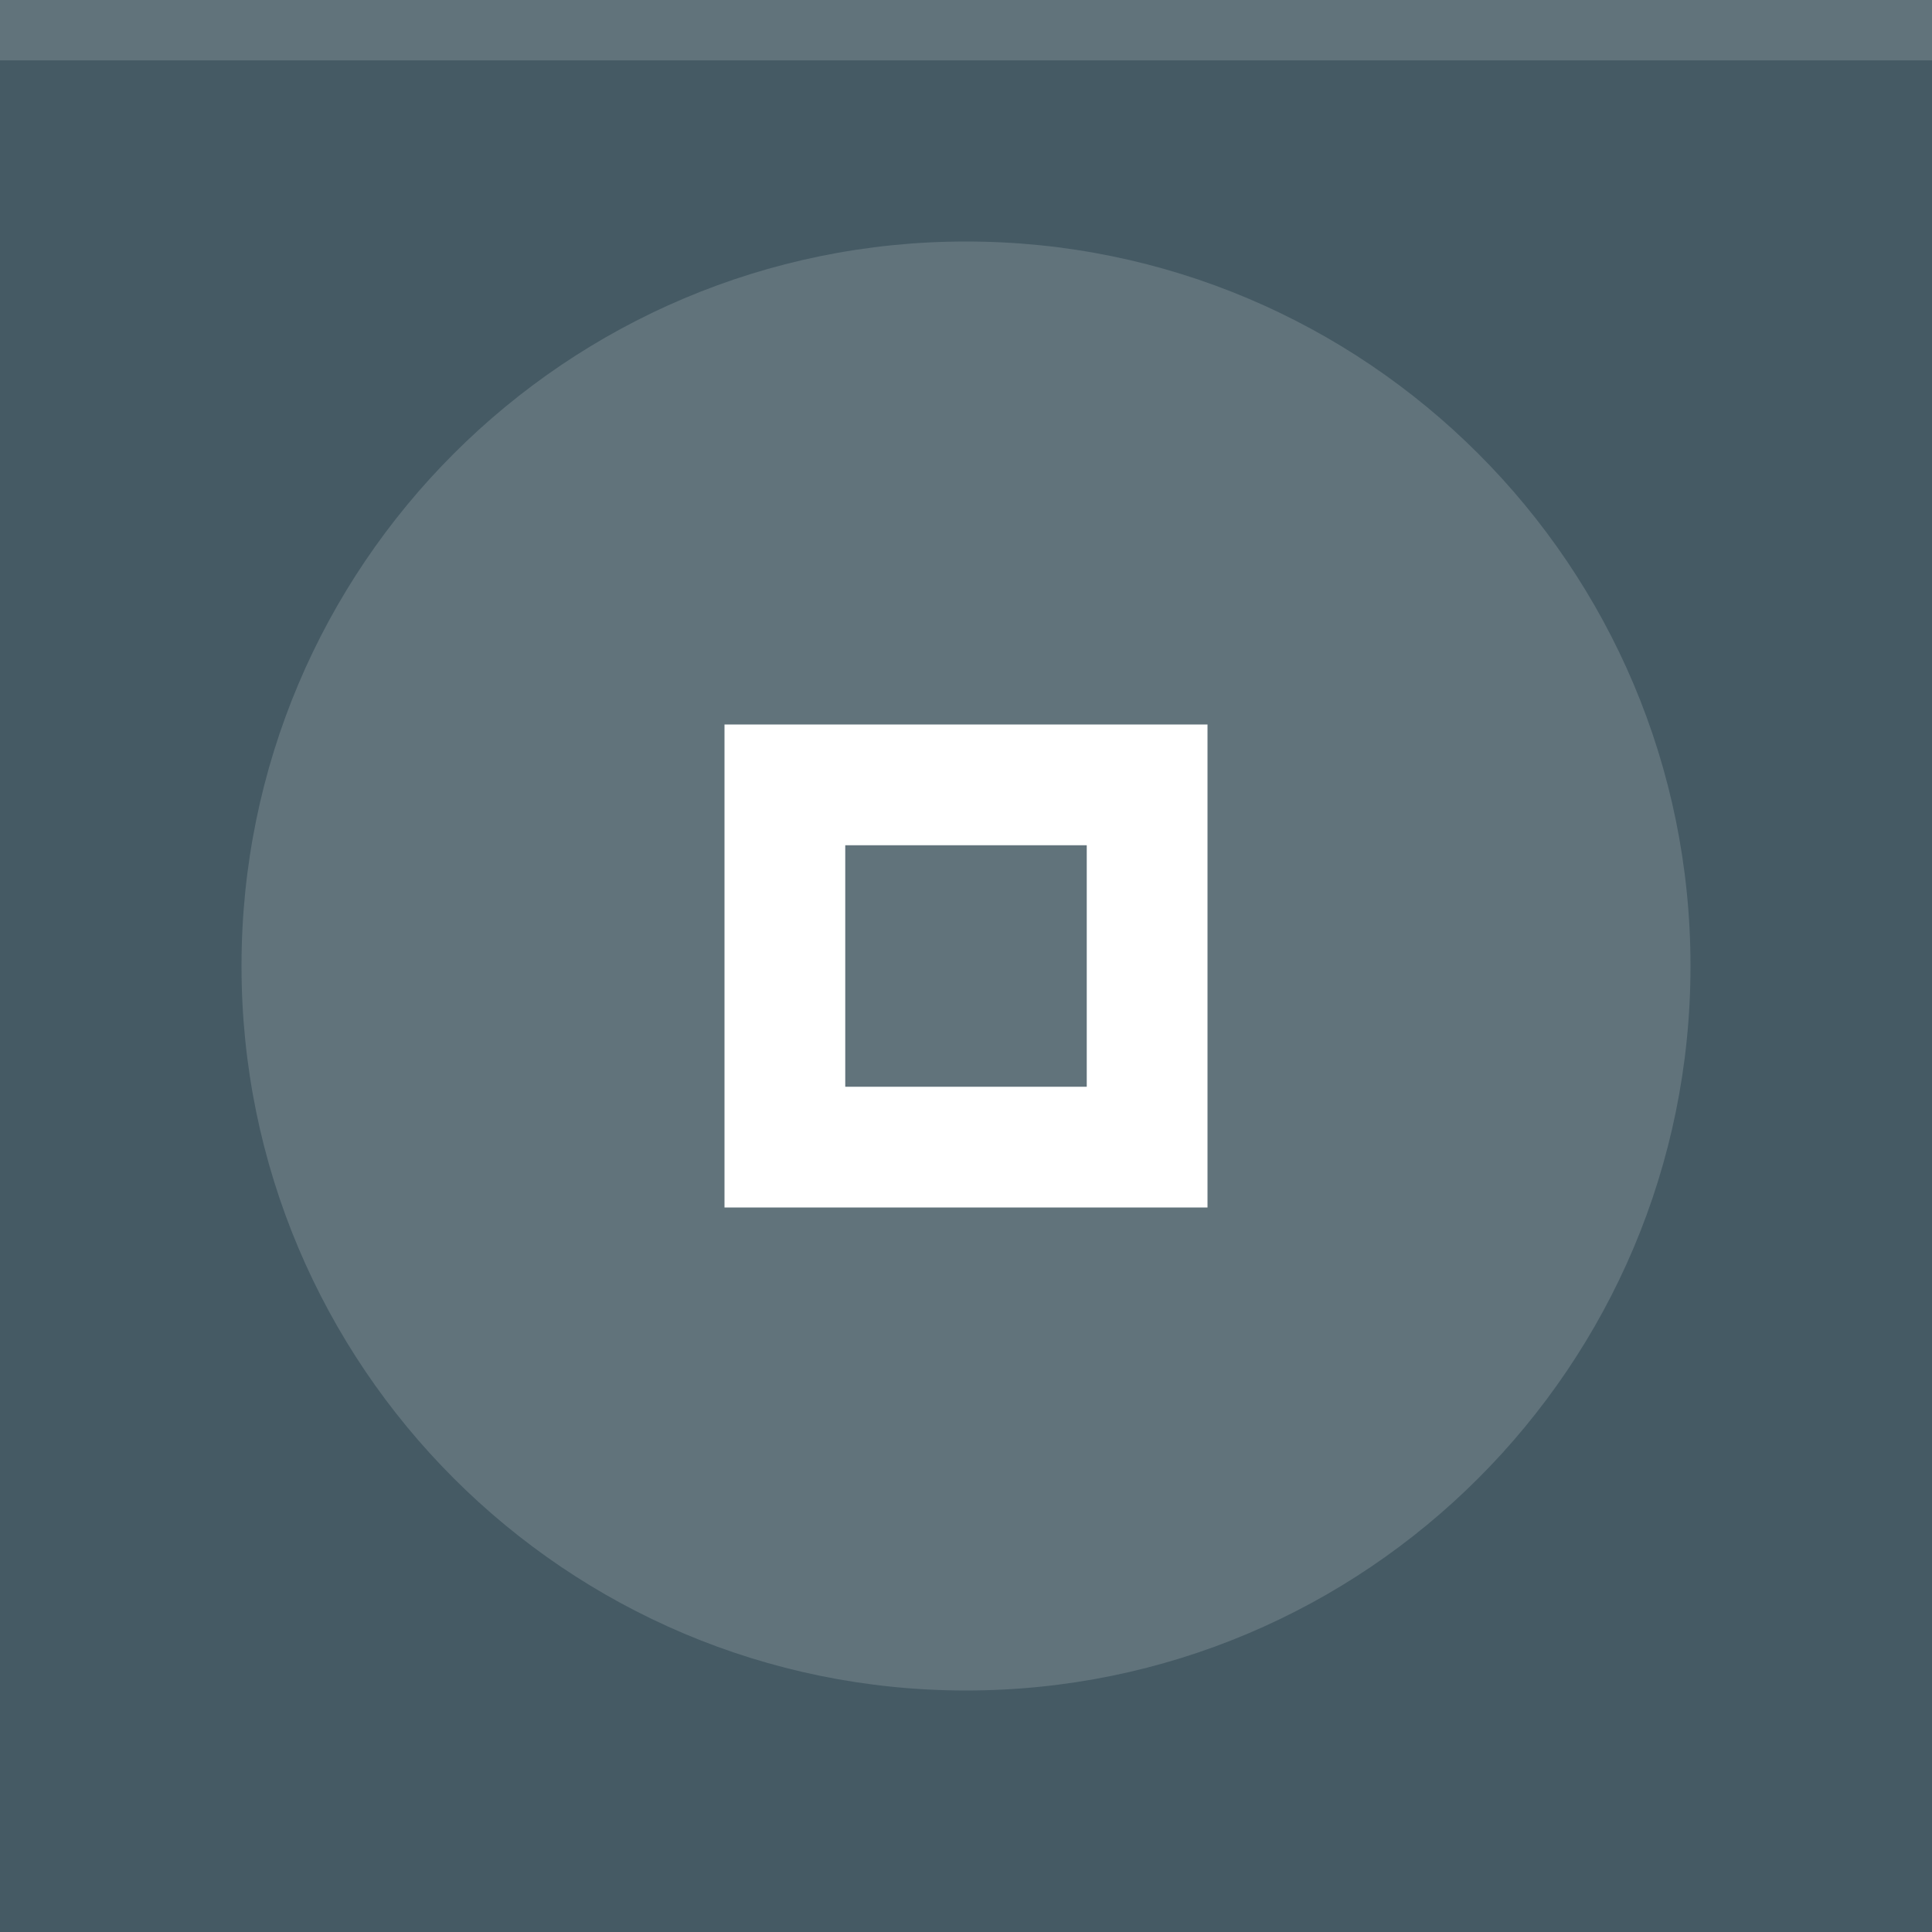
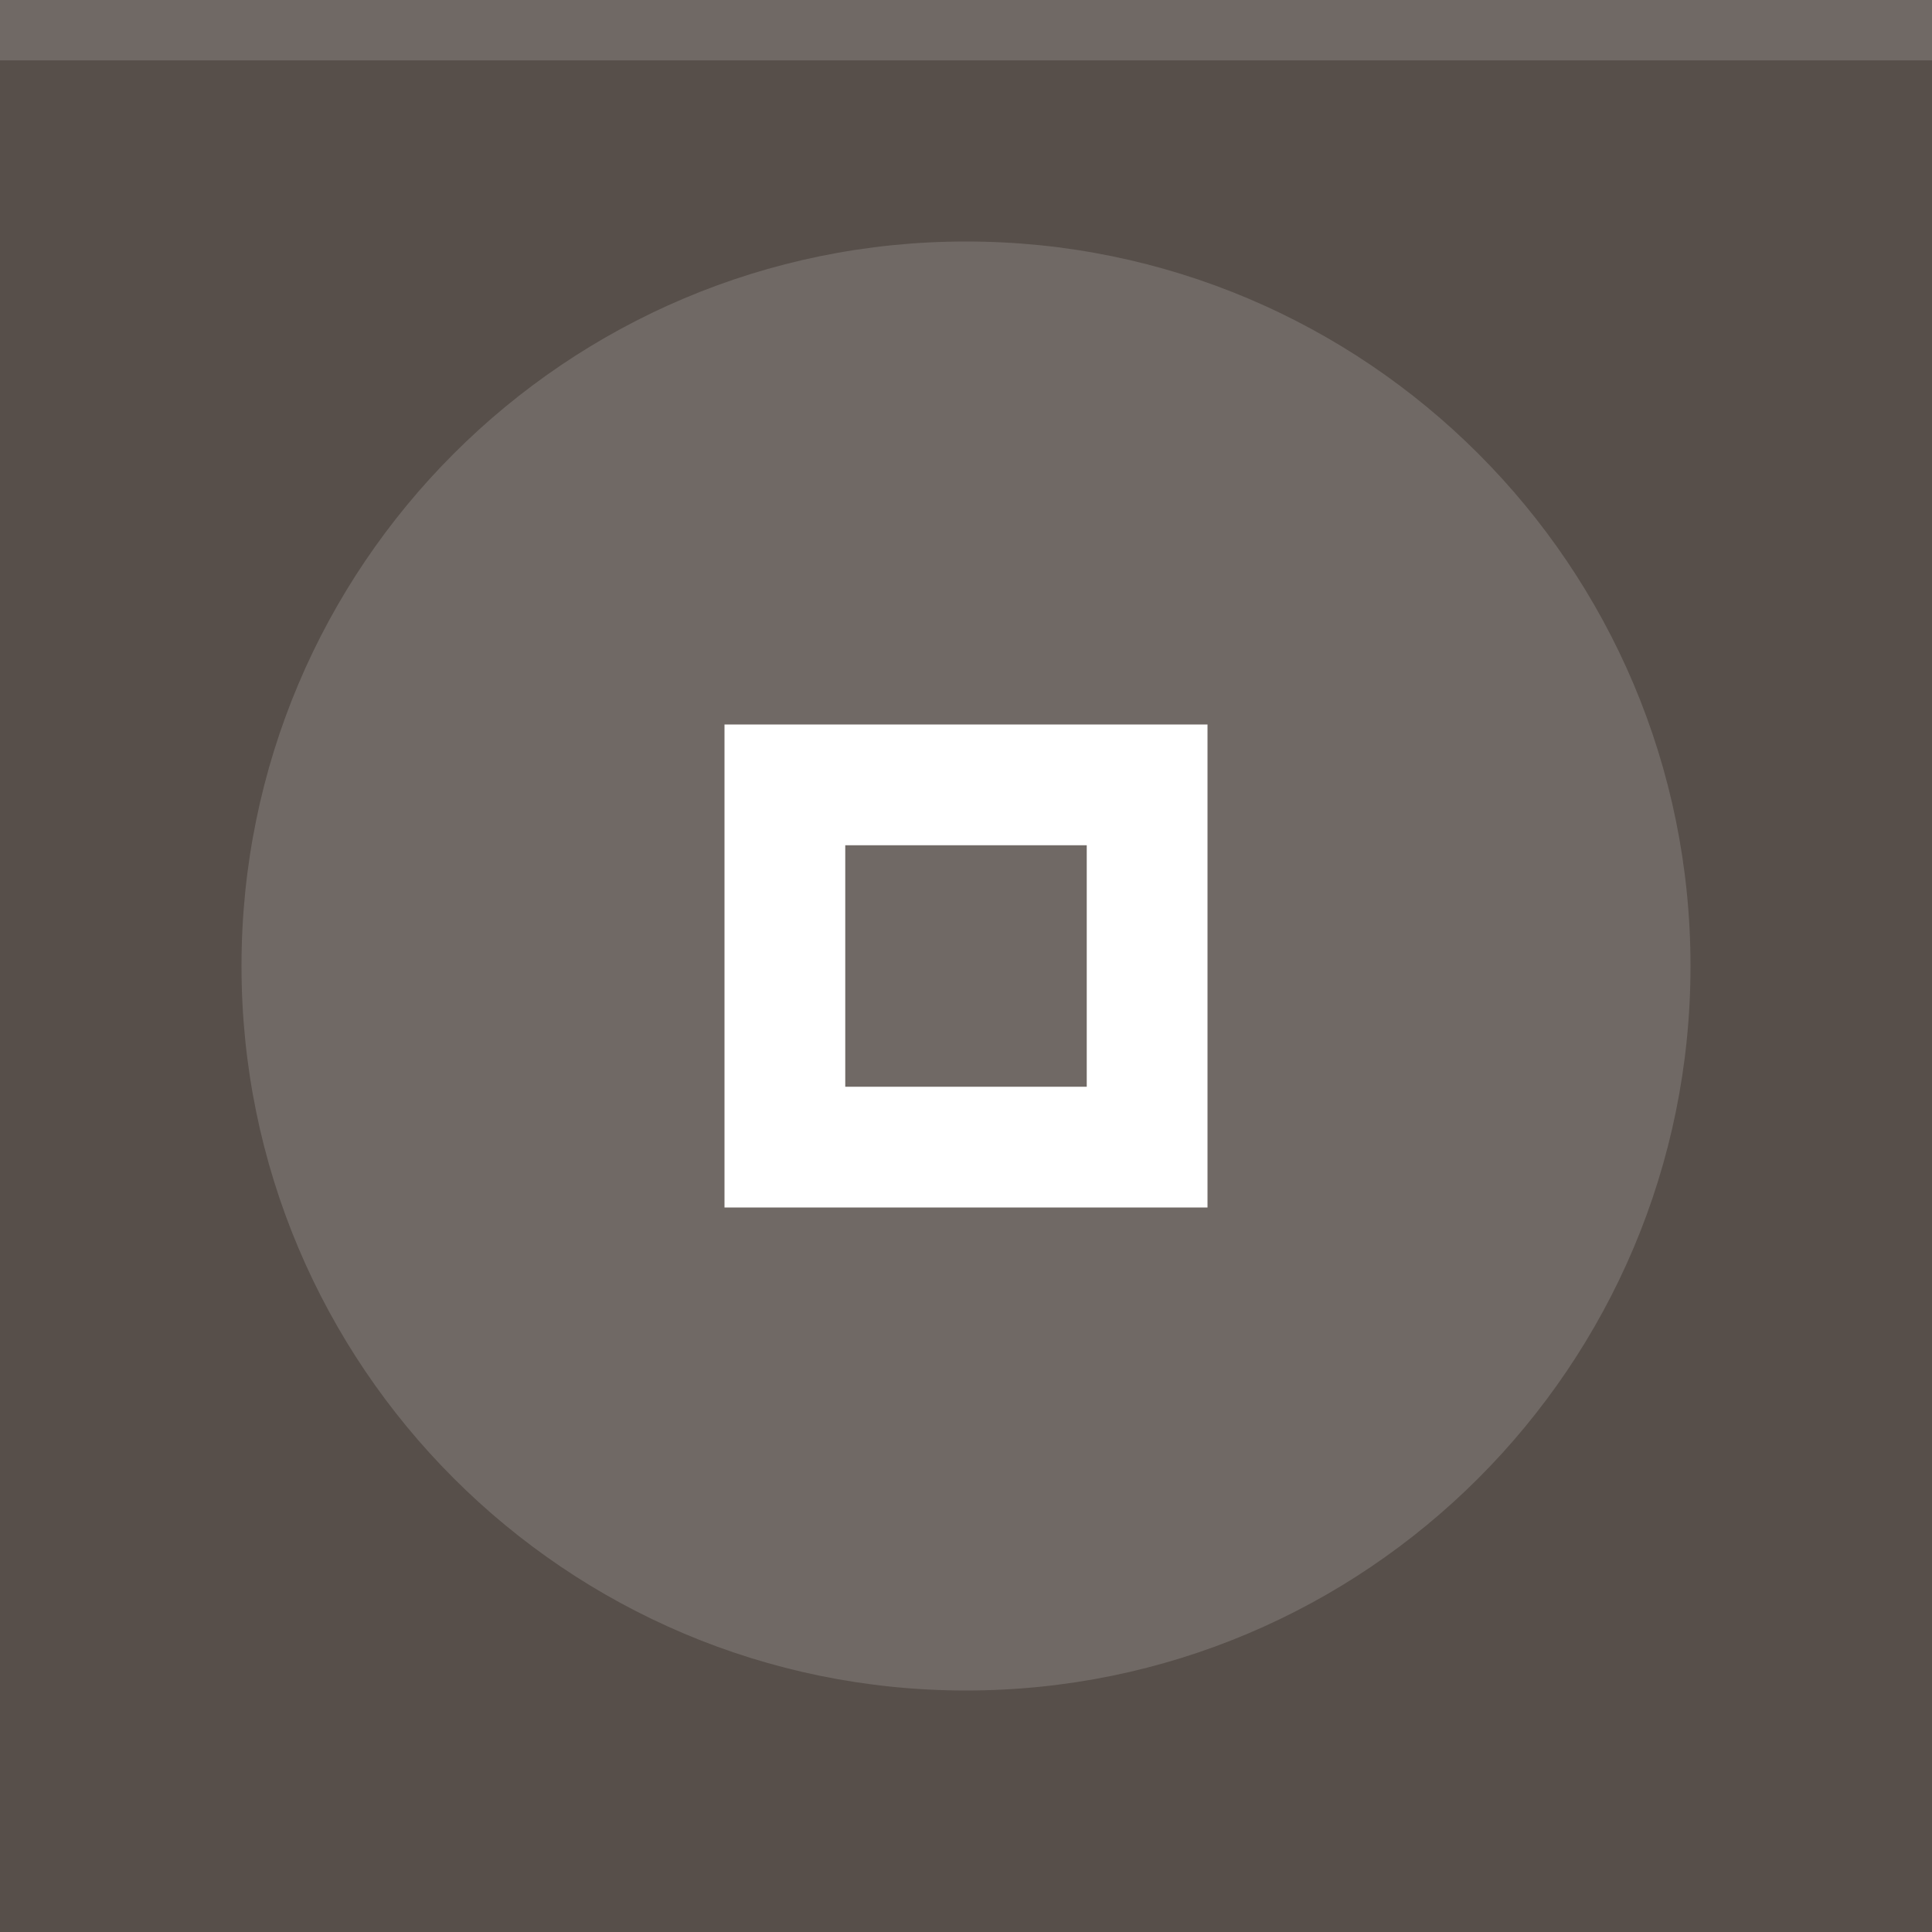
<svg xmlns="http://www.w3.org/2000/svg" width="32" height="32" viewBox="0 0 32 32">
-   <rect width="32" height="32" fill="#455A64" />
+   <rect width="32" height="32" fill="#574f4a" />
  <rect width="32" height="1" fill="#FFFFFF" fill-opacity="0.15" />
  <g fill="#FFFFFF">
    <circle cx="16" cy="16" r="12" opacity="0.15" />
    <path d="m12 12v8h8v-8zm2 2h4v4h-4z" />
  </g>
</svg>
